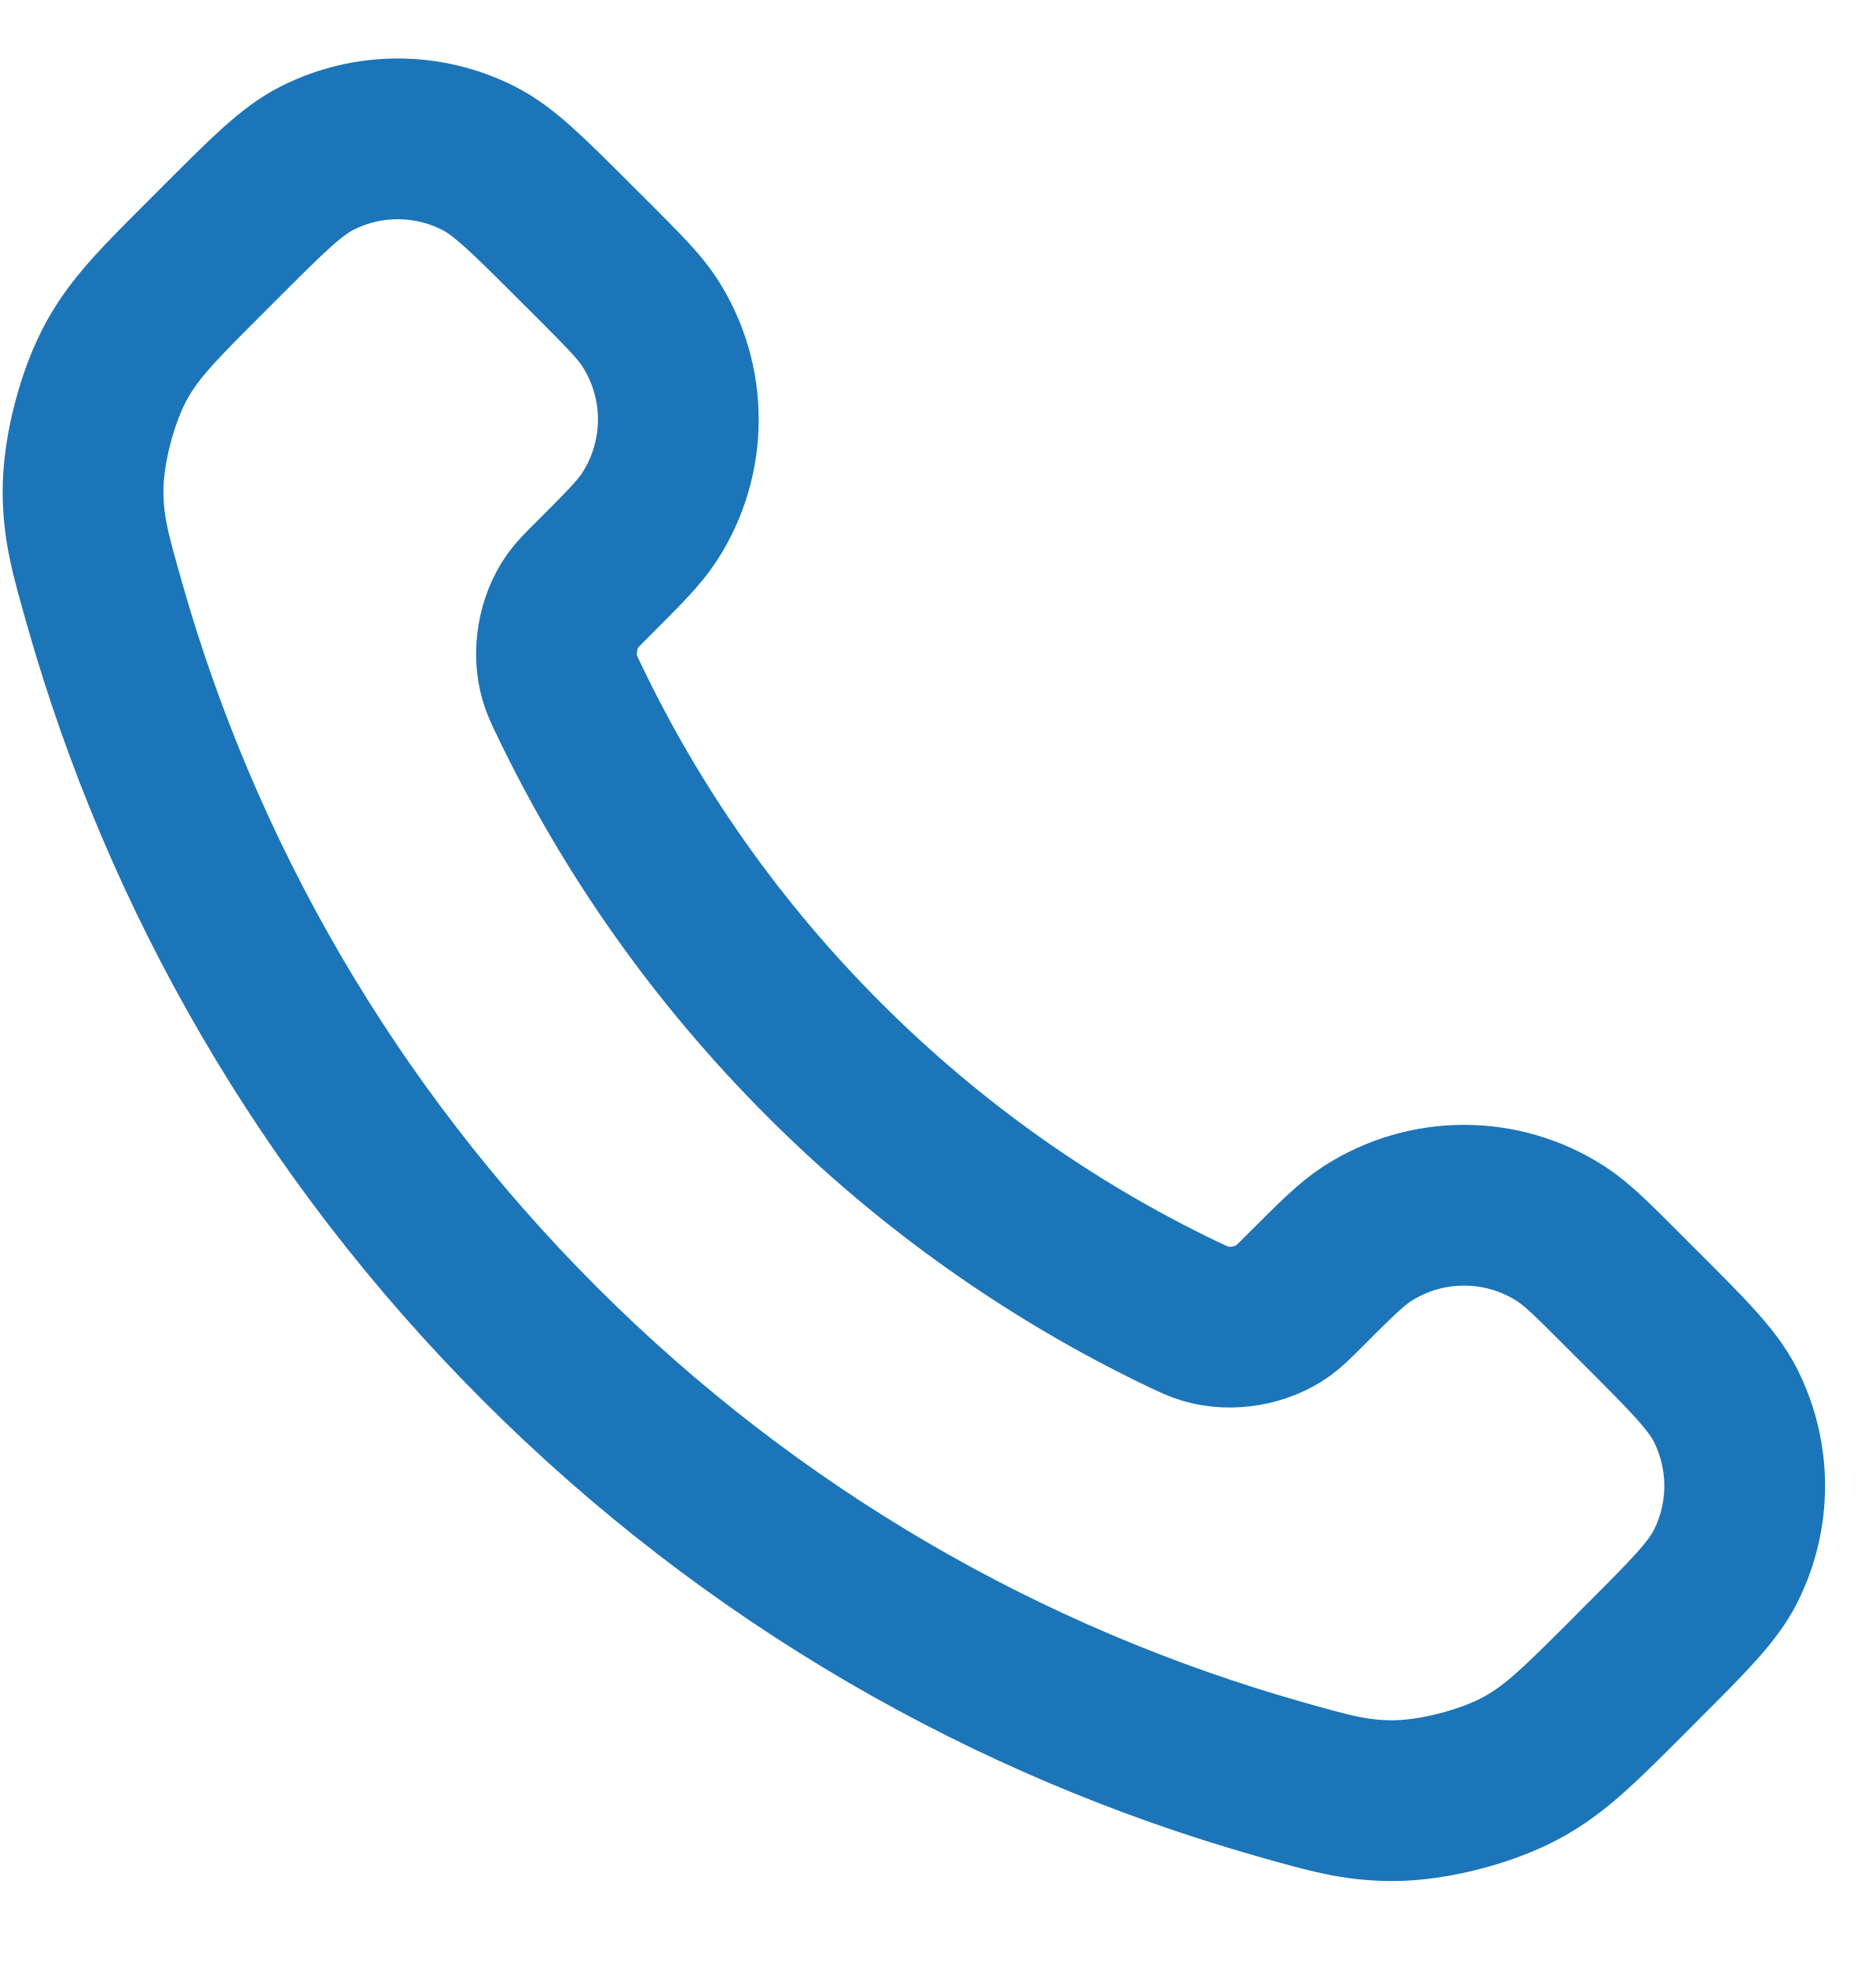
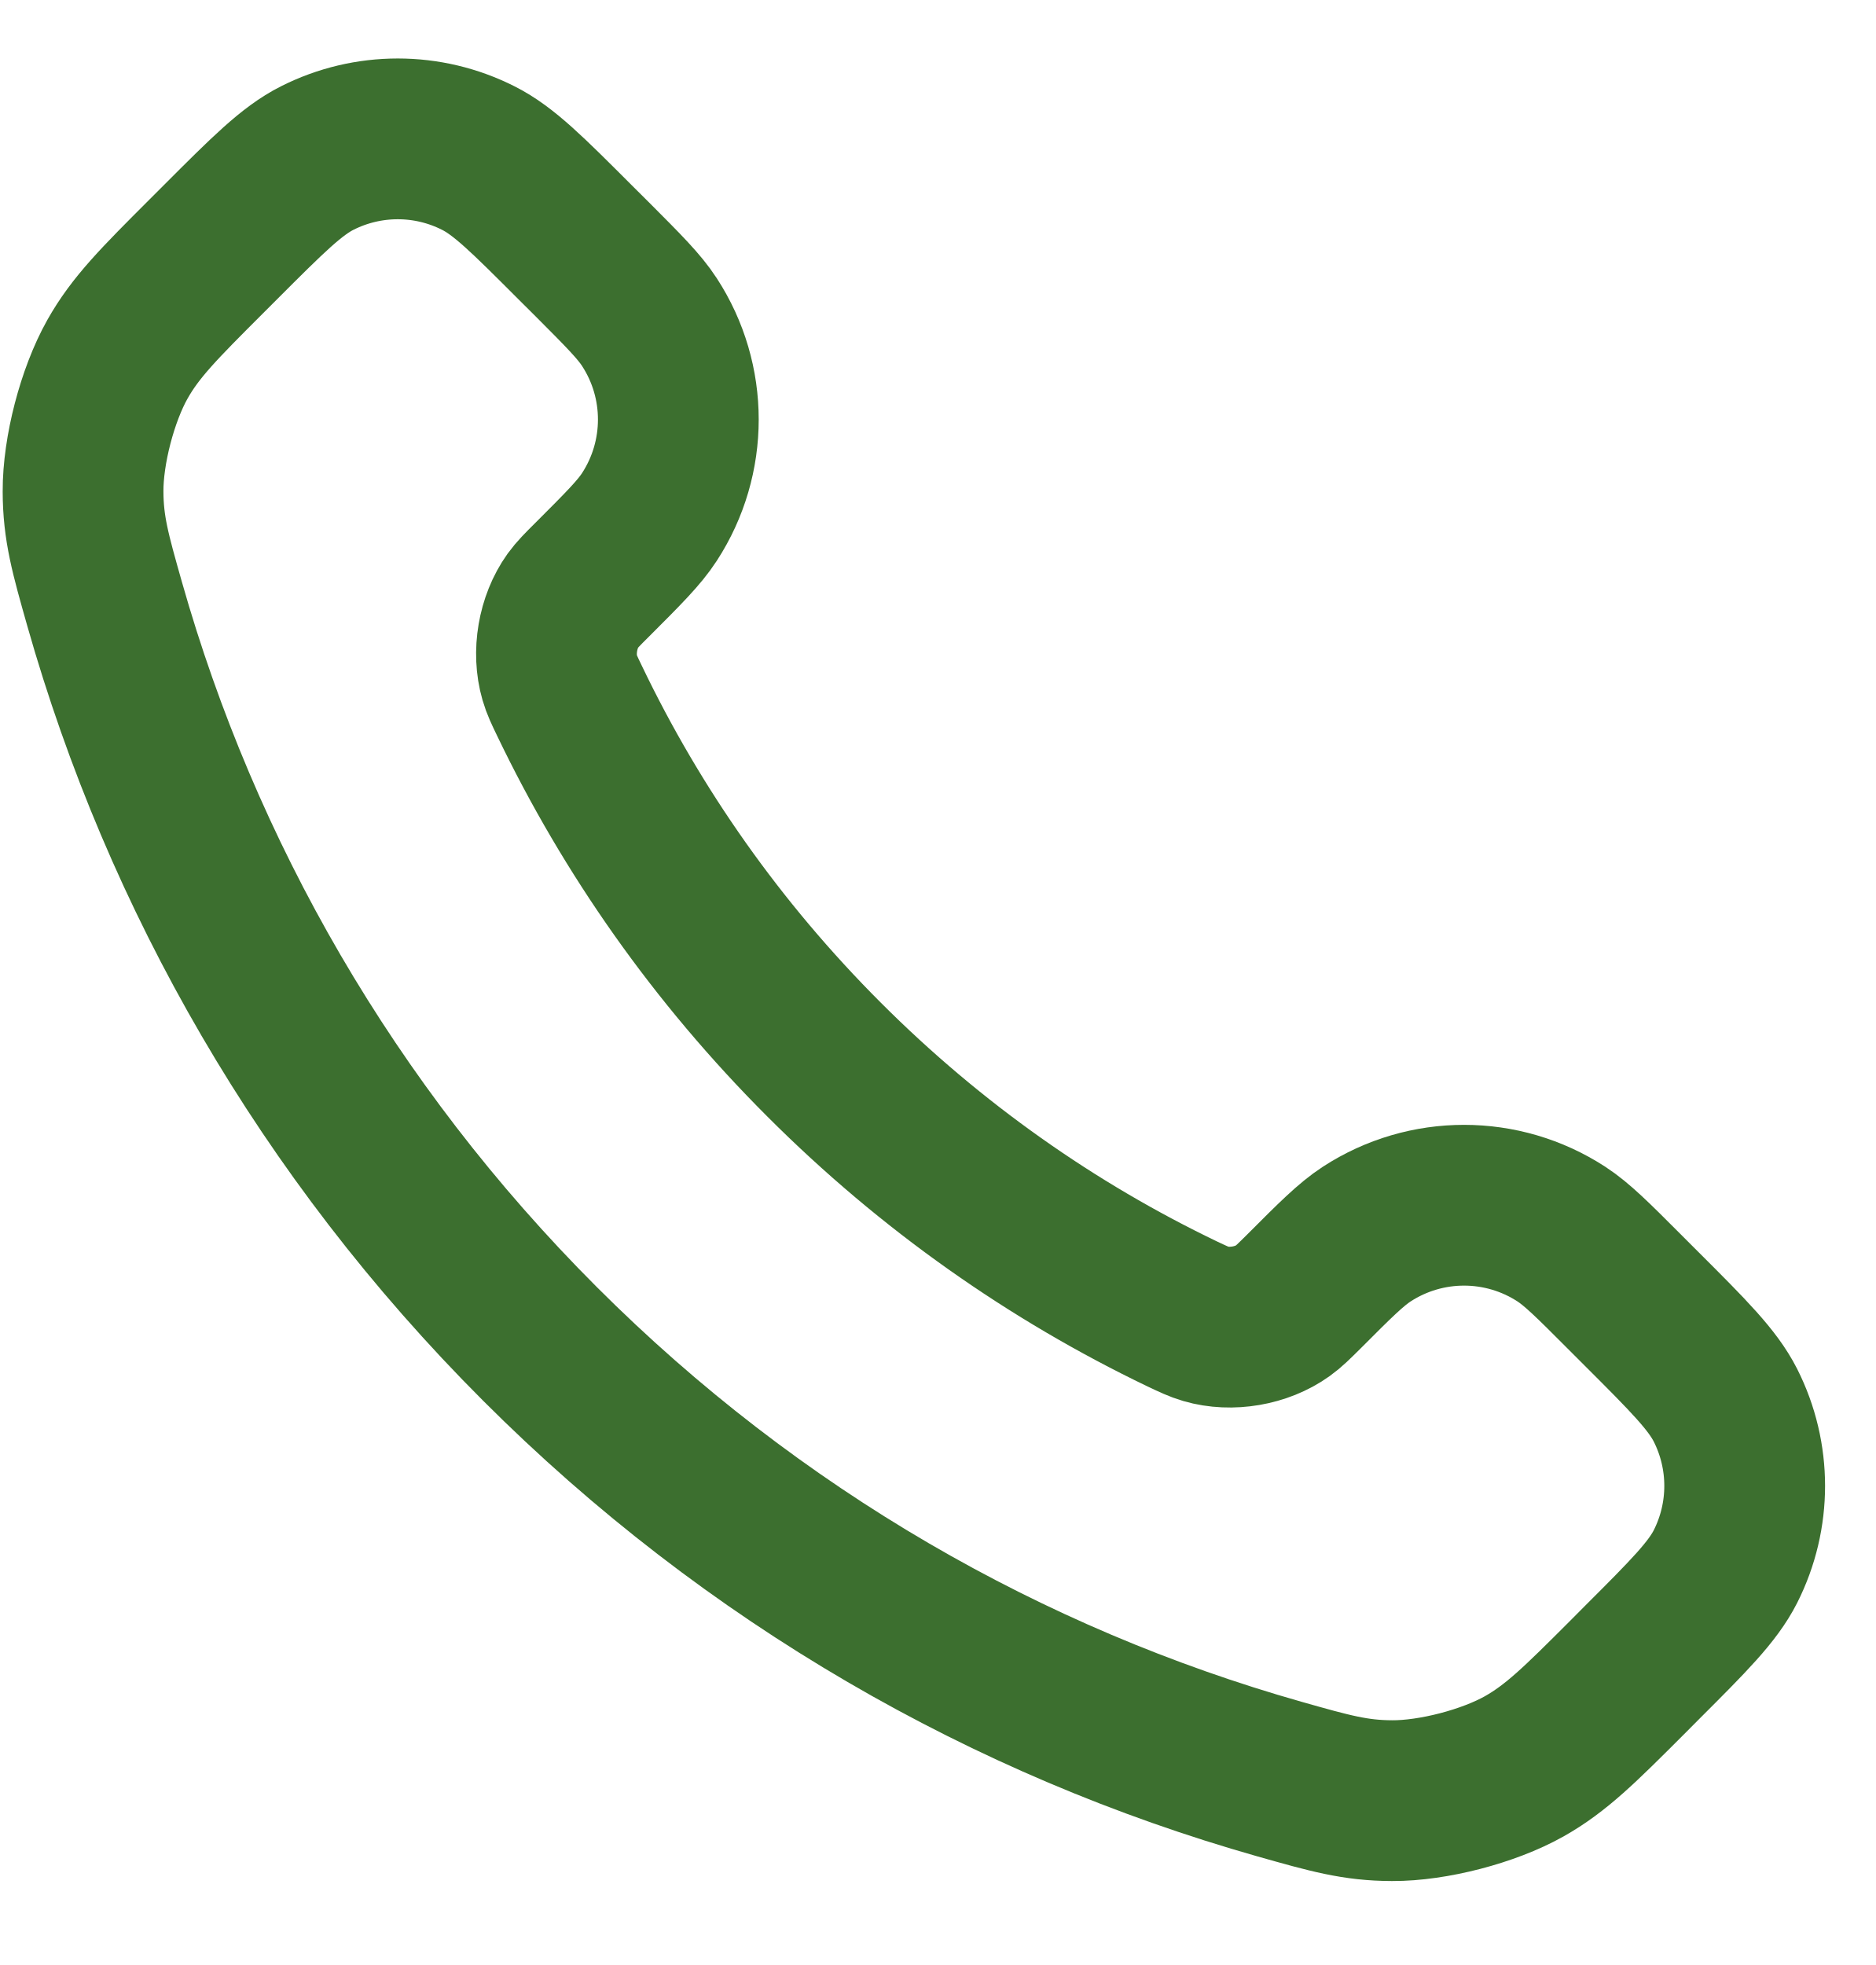
<svg xmlns="http://www.w3.org/2000/svg" width="21" height="22" viewBox="0 0 21 22" fill="none">
-   <path d="M6.38 7.853C7.076 9.303 8.025 10.662 9.227 11.863C10.428 13.065 11.787 14.014 13.236 14.71C13.361 14.769 13.424 14.799 13.502 14.822C13.783 14.904 14.127 14.845 14.364 14.675C14.431 14.627 14.488 14.57 14.603 14.456C14.952 14.106 15.127 13.932 15.303 13.817C15.966 13.386 16.82 13.386 17.483 13.817C17.659 13.932 17.834 14.106 18.183 14.456L18.378 14.651C18.91 15.182 19.175 15.448 19.32 15.733C19.607 16.301 19.607 16.971 19.32 17.539C19.175 17.824 18.91 18.09 18.378 18.621L18.221 18.779C17.691 19.309 17.426 19.573 17.066 19.776C16.667 20 16.046 20.162 15.588 20.16C15.175 20.159 14.893 20.079 14.328 19.919C11.295 19.058 8.433 17.433 6.045 15.045C3.657 12.657 2.032 9.795 1.171 6.761C1.011 6.197 0.931 5.915 0.93 5.502C0.928 5.044 1.09 4.423 1.314 4.024C1.516 3.664 1.781 3.399 2.311 2.869L2.468 2.712C3 2.18 3.266 1.914 3.551 1.77C4.119 1.483 4.789 1.483 5.356 1.77C5.642 1.914 5.907 2.18 6.439 2.712L6.634 2.906C6.983 3.256 7.158 3.431 7.272 3.607C7.703 4.269 7.703 5.124 7.272 5.787C7.158 5.963 6.983 6.138 6.634 6.487C6.519 6.601 6.462 6.659 6.414 6.725C6.244 6.963 6.186 7.307 6.267 7.587C6.29 7.666 6.32 7.729 6.38 7.853Z" stroke="#1c75b9" stroke-width="1.8" stroke-linecap="round" stroke-linejoin="round" />
+   <path d="M6.38 7.853C7.076 9.303 8.025 10.662 9.227 11.863C10.428 13.065 11.787 14.014 13.236 14.71C13.361 14.769 13.424 14.799 13.502 14.822C13.783 14.904 14.127 14.845 14.364 14.675C14.431 14.627 14.488 14.57 14.603 14.456C14.952 14.106 15.127 13.932 15.303 13.817C15.966 13.386 16.82 13.386 17.483 13.817C17.659 13.932 17.834 14.106 18.183 14.456L18.378 14.651C18.91 15.182 19.175 15.448 19.32 15.733C19.607 16.301 19.607 16.971 19.32 17.539C19.175 17.824 18.91 18.09 18.378 18.621L18.221 18.779C17.691 19.309 17.426 19.573 17.066 19.776C16.667 20 16.046 20.162 15.588 20.16C15.175 20.159 14.893 20.079 14.328 19.919C11.295 19.058 8.433 17.433 6.045 15.045C3.657 12.657 2.032 9.795 1.171 6.761C1.011 6.197 0.931 5.915 0.93 5.502C0.928 5.044 1.09 4.423 1.314 4.024C1.516 3.664 1.781 3.399 2.311 2.869L2.468 2.712C3 2.18 3.266 1.914 3.551 1.77C4.119 1.483 4.789 1.483 5.356 1.77C5.642 1.914 5.907 2.18 6.439 2.712L6.634 2.906C6.983 3.256 7.158 3.431 7.272 3.607C7.703 4.269 7.703 5.124 7.272 5.787C7.158 5.963 6.983 6.138 6.634 6.487C6.519 6.601 6.462 6.659 6.414 6.725C6.244 6.963 6.186 7.307 6.267 7.587C6.29 7.666 6.32 7.729 6.38 7.853Z" stroke="#3C6F2F" stroke-width="1.8" stroke-linecap="round" stroke-linejoin="round" />
</svg>
